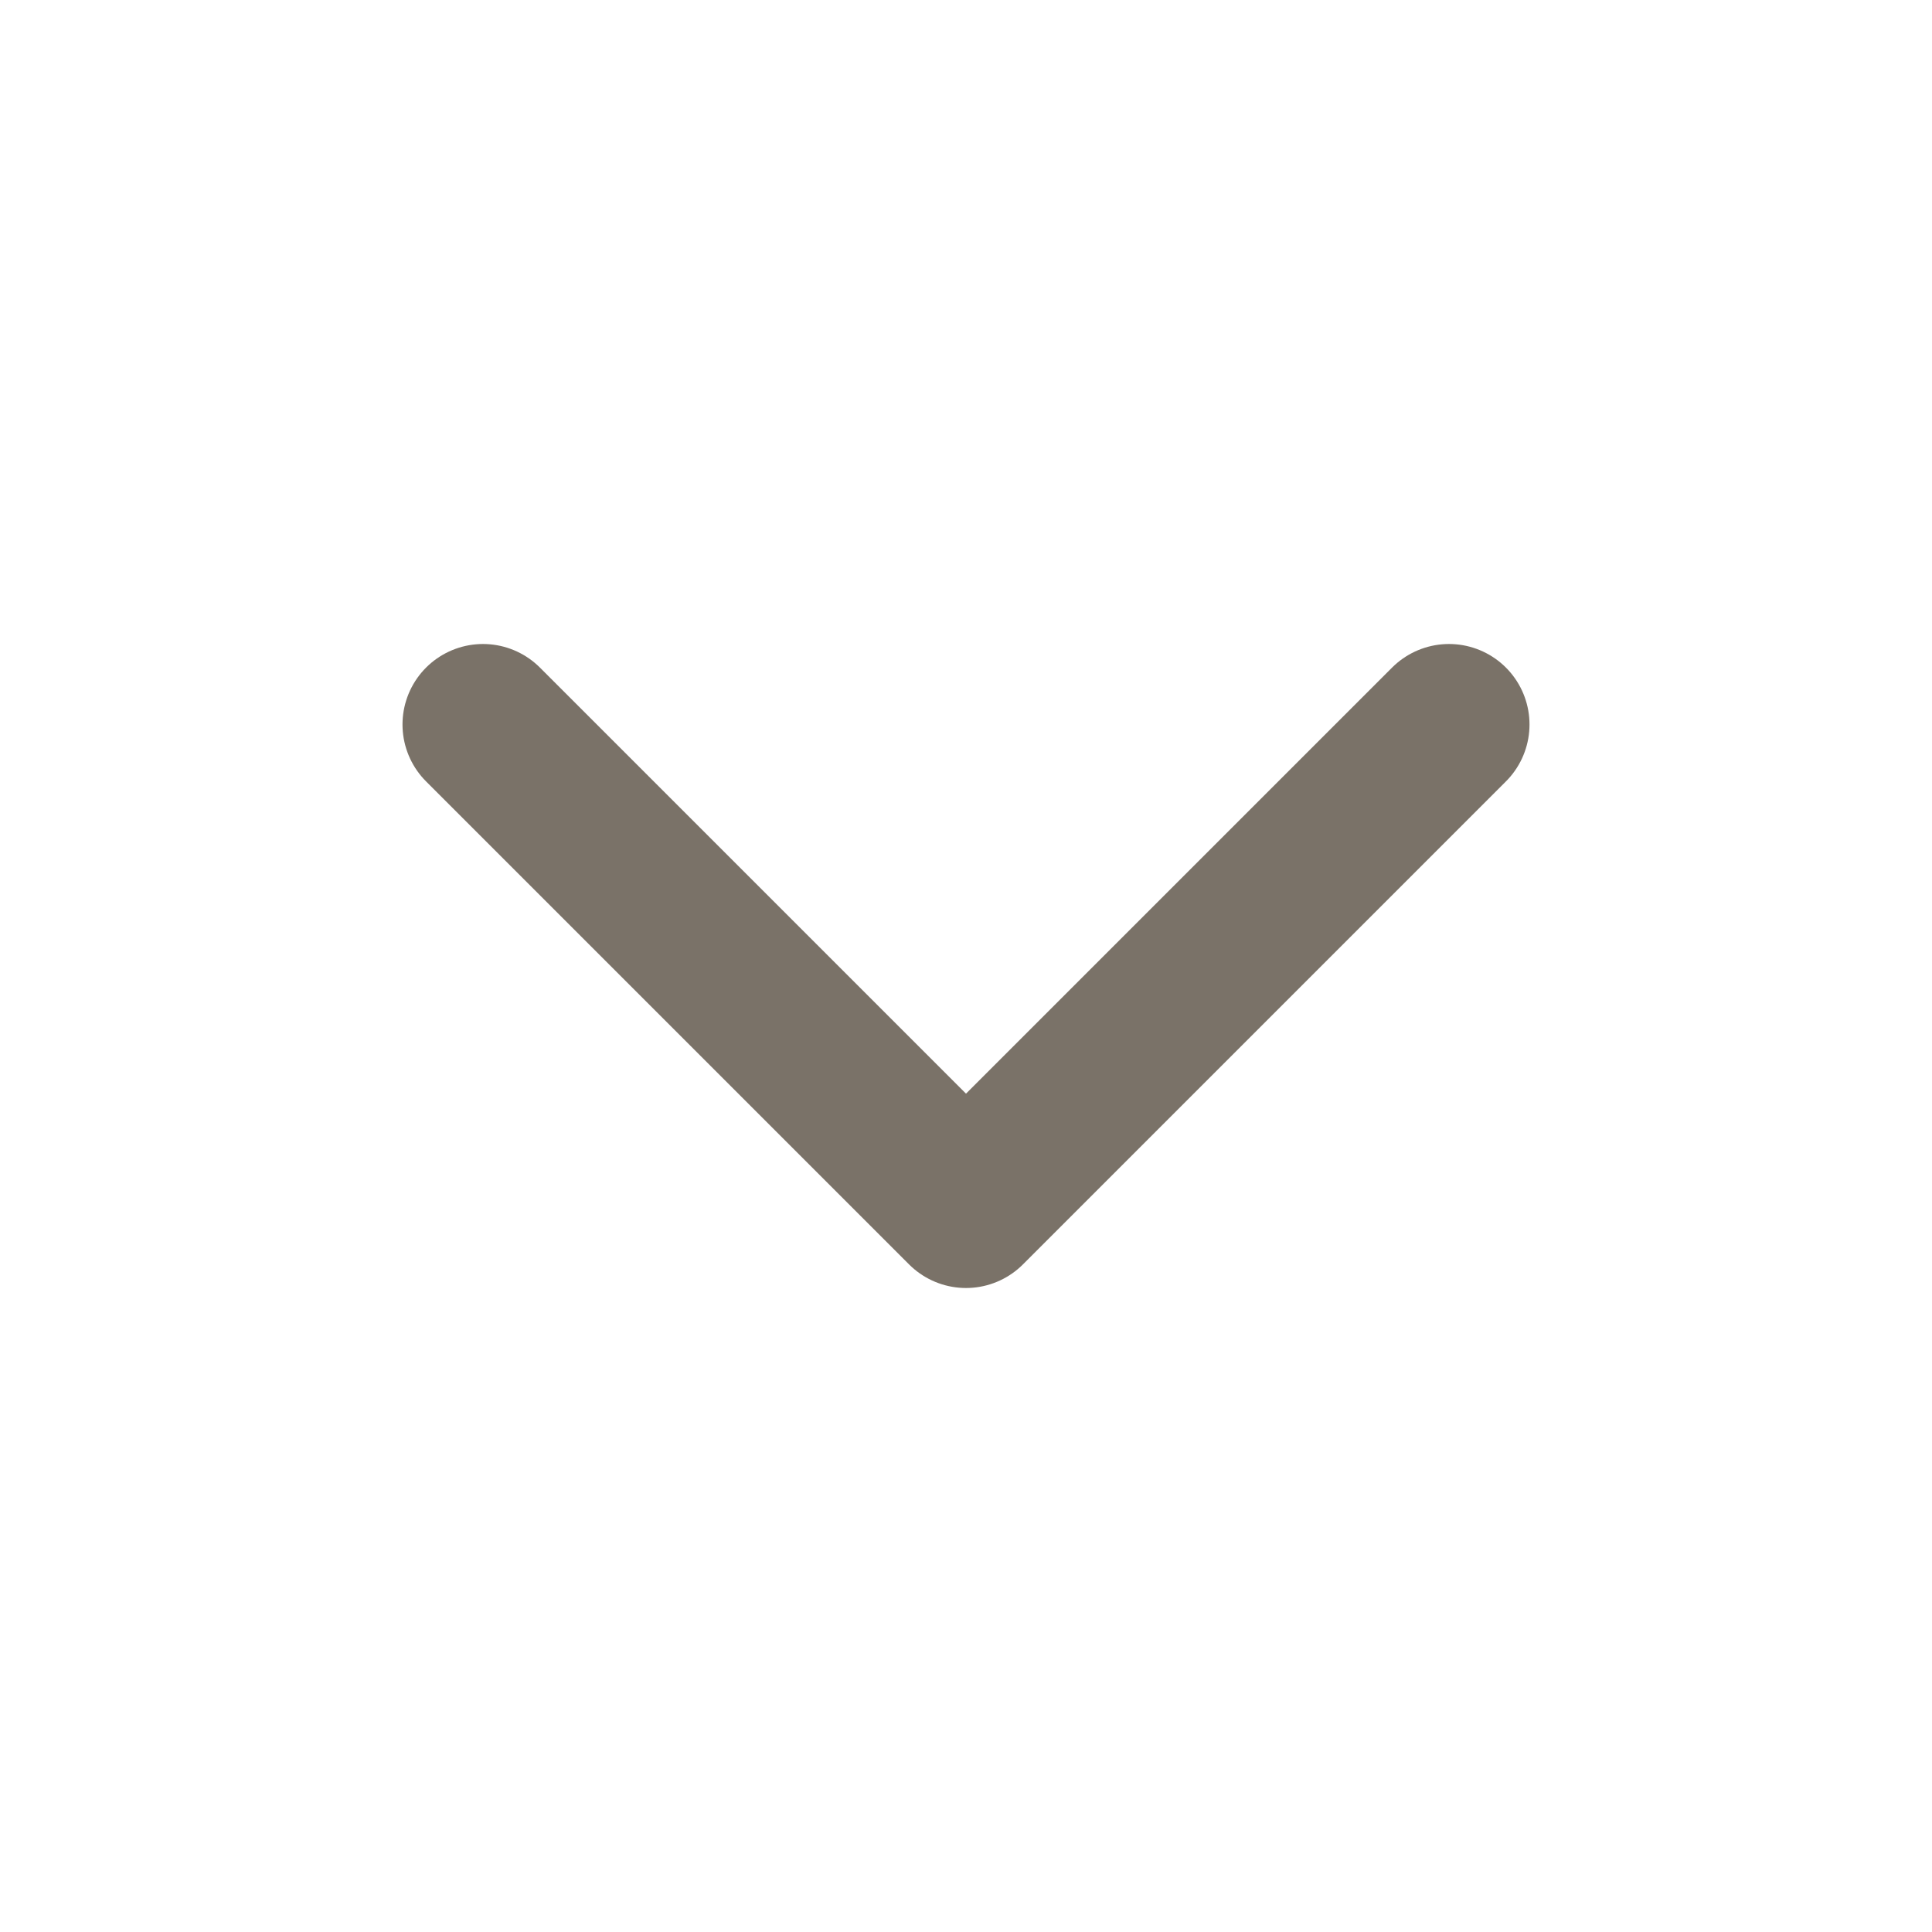
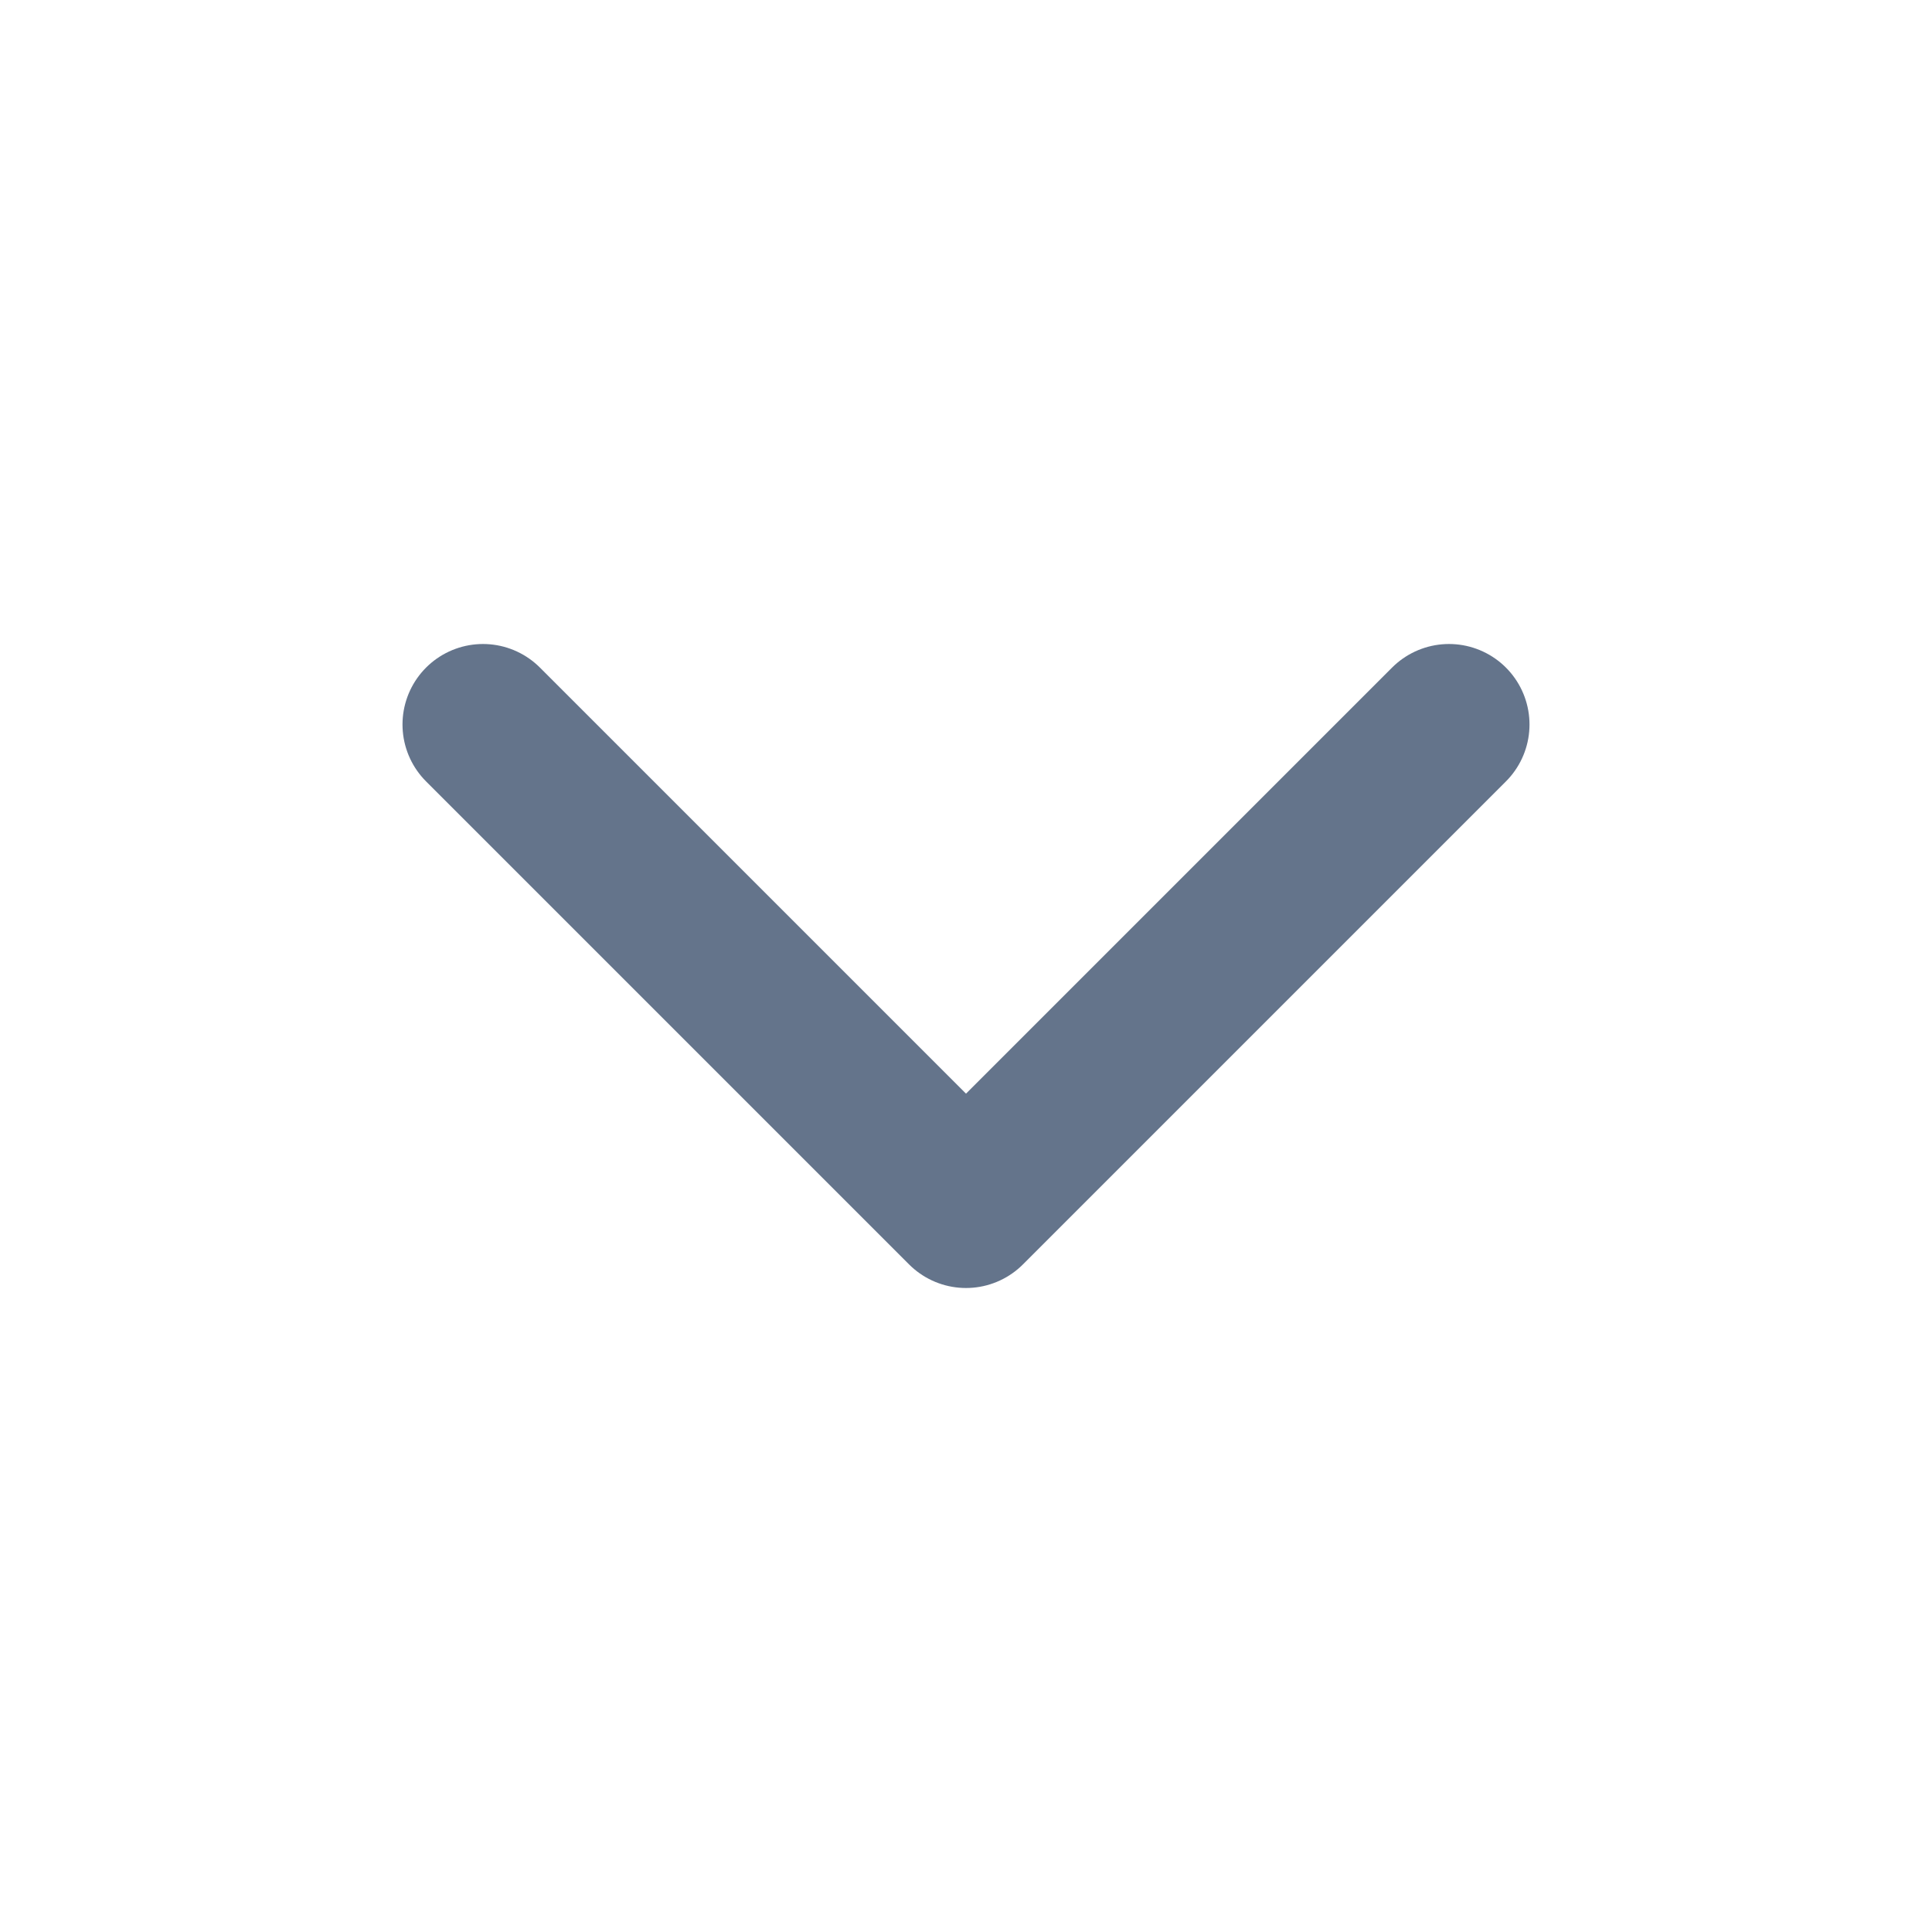
- <svg xmlns="http://www.w3.org/2000/svg" viewBox="0 0 24 24" fill="none" stroke="#7a7268" stroke-width="2" stroke-linecap="round" stroke-linejoin="round" aria-hidden="true">
+ <svg xmlns="http://www.w3.org/2000/svg" viewBox="0 0 24 24" fill="none" stroke="#64748b" stroke-width="2" stroke-linecap="round" stroke-linejoin="round" aria-hidden="true">
  <polyline points="6 9 12 15 18 9" />
</svg>
